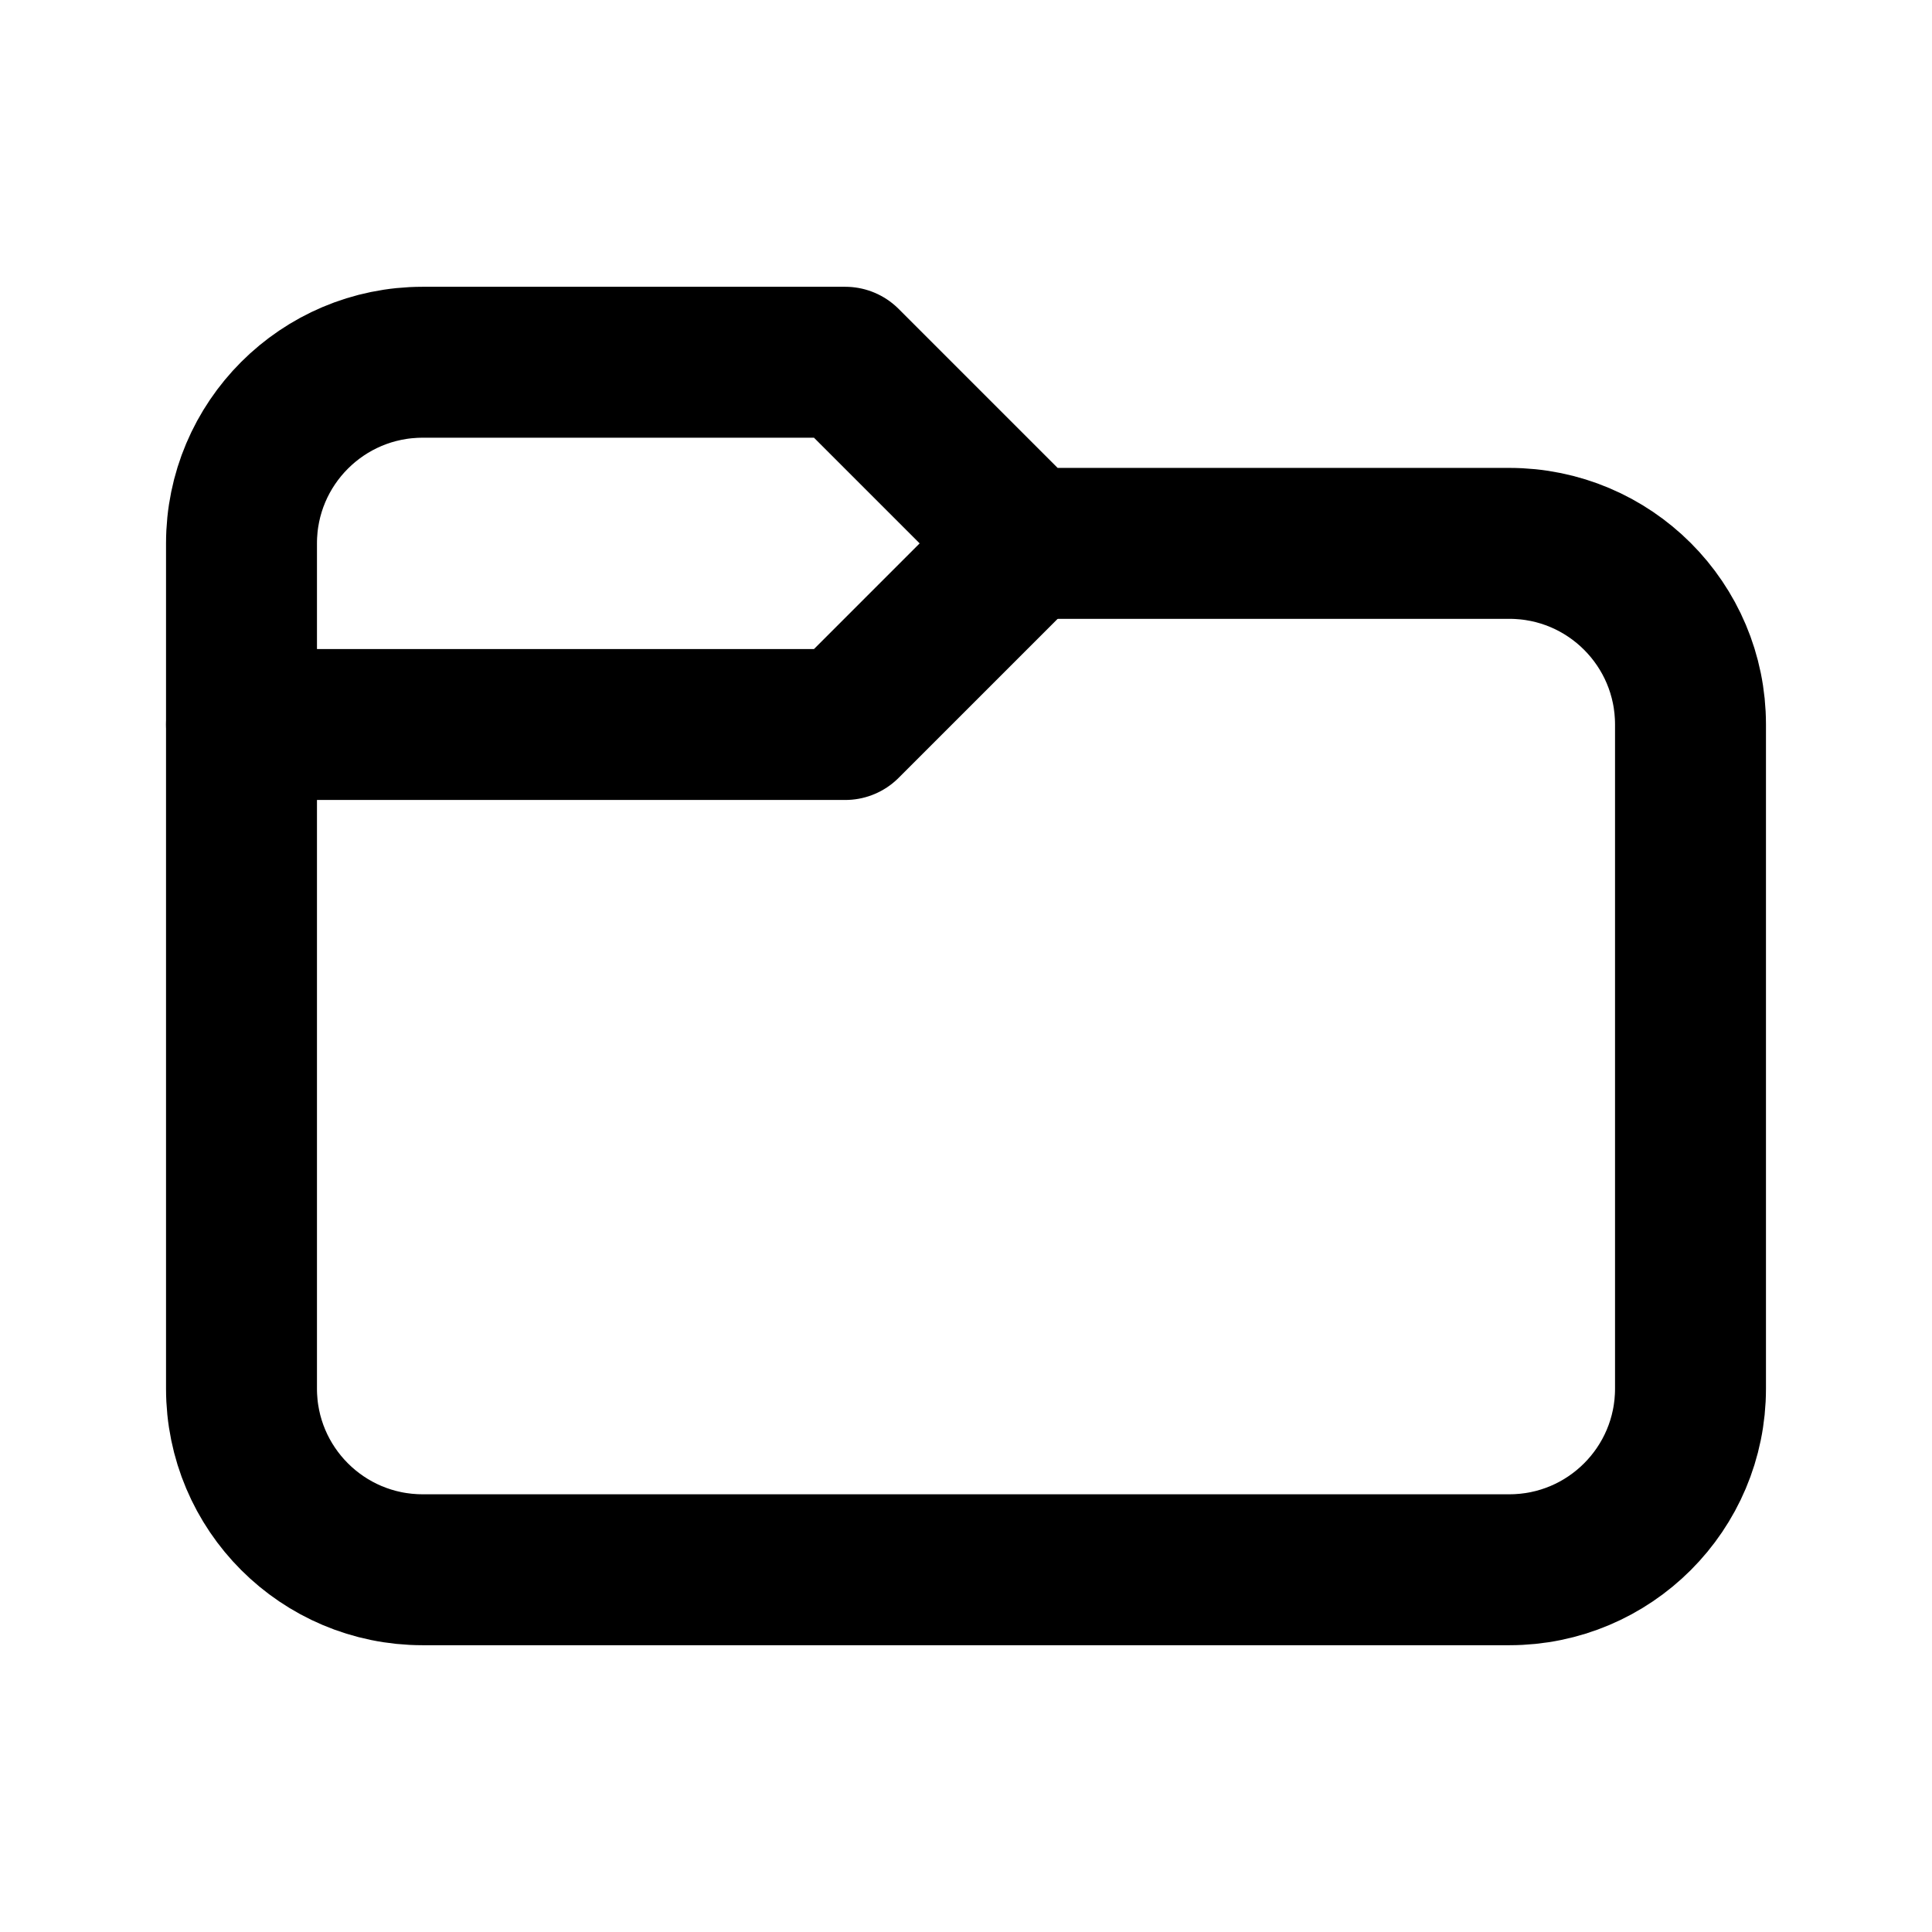
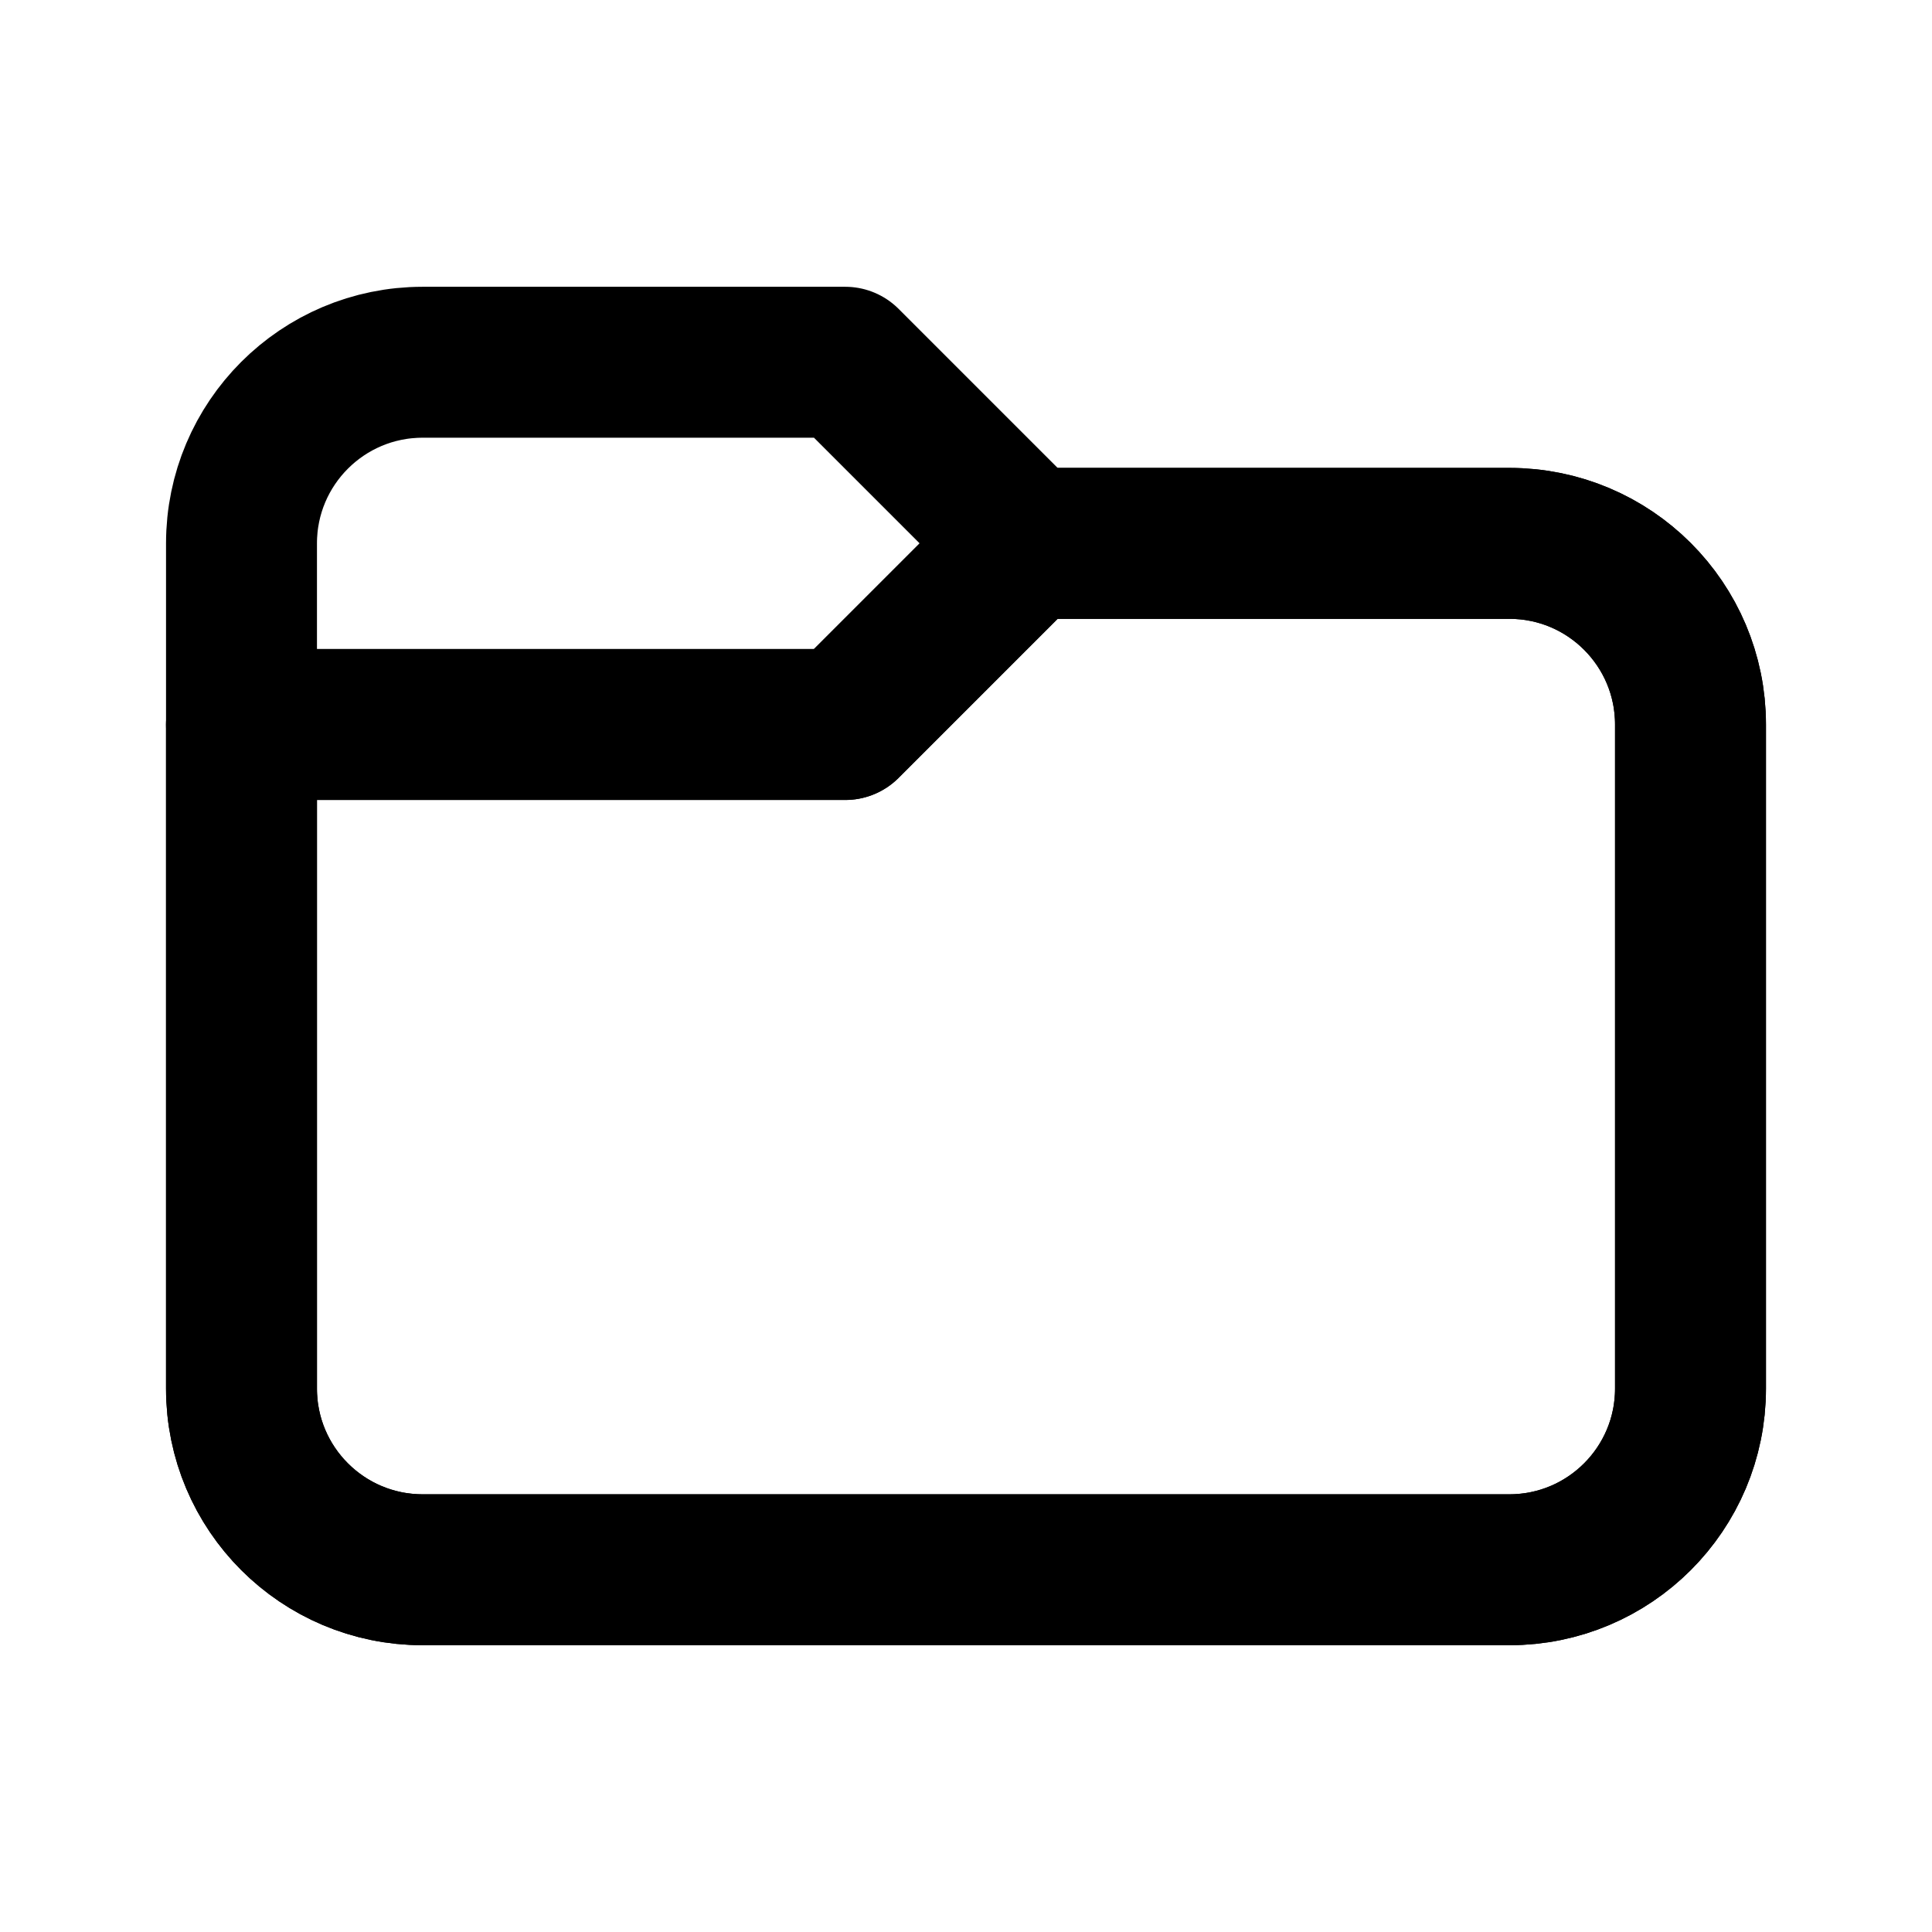
<svg xmlns="http://www.w3.org/2000/svg" data-set="area-pilot" data-keyline="horizontal" width="16" height="16" viewBox="0 0 16 16" fill="none">
-   <path data-filled="solid" d="M2 11.5V4.5A1.5 1.5 0 0 1 3.5 3H7L8.5 4.5H12.5A1.5 1.5 0 0 1 14 6V11.5A1.5 1.5 0 0 1 12.5 13H3.5A1.5 1.5 0 0 1 2 11.5Z" fill="none" stroke="currentColor" stroke-width="1.25" stroke-linecap="round" stroke-linejoin="round" />
-   <path data-filled="cut" d="M2 6H7L8.5 4.5" fill="none" stroke="currentColor" stroke-width="1.25" stroke-linecap="round" stroke-linejoin="round" />
+   <path data-filled="fill" d="M2 6H7L8.5 4.5H12.5A1.5 1.5 0 0 1 14 6V11.5A1.5 1.5 0 0 1 12.5 13H3.5A1.5 1.5 0 0 1 2 11.5Z" fill="none" stroke="currentColor" stroke-width="1.25" stroke-linecap="round" stroke-linejoin="round" />
+   <path d="M2 11.5V4.5A1.5 1.5 0 0 1 3.5 3H7L8.5 4.5H12.5A1.5 1.5 0 0 1 14 6V11.5A1.5 1.5 0 0 1 12.5 13H3.5A1.5 1.5 0 0 1 2 11.5Z" fill="none" stroke="currentColor" stroke-width="1.25" stroke-linecap="round" stroke-linejoin="round" />
+   <path d="M2 6H7L8.5 4.5" fill="none" stroke="currentColor" stroke-width="1.25" stroke-linecap="round" stroke-linejoin="round" />
</svg>
